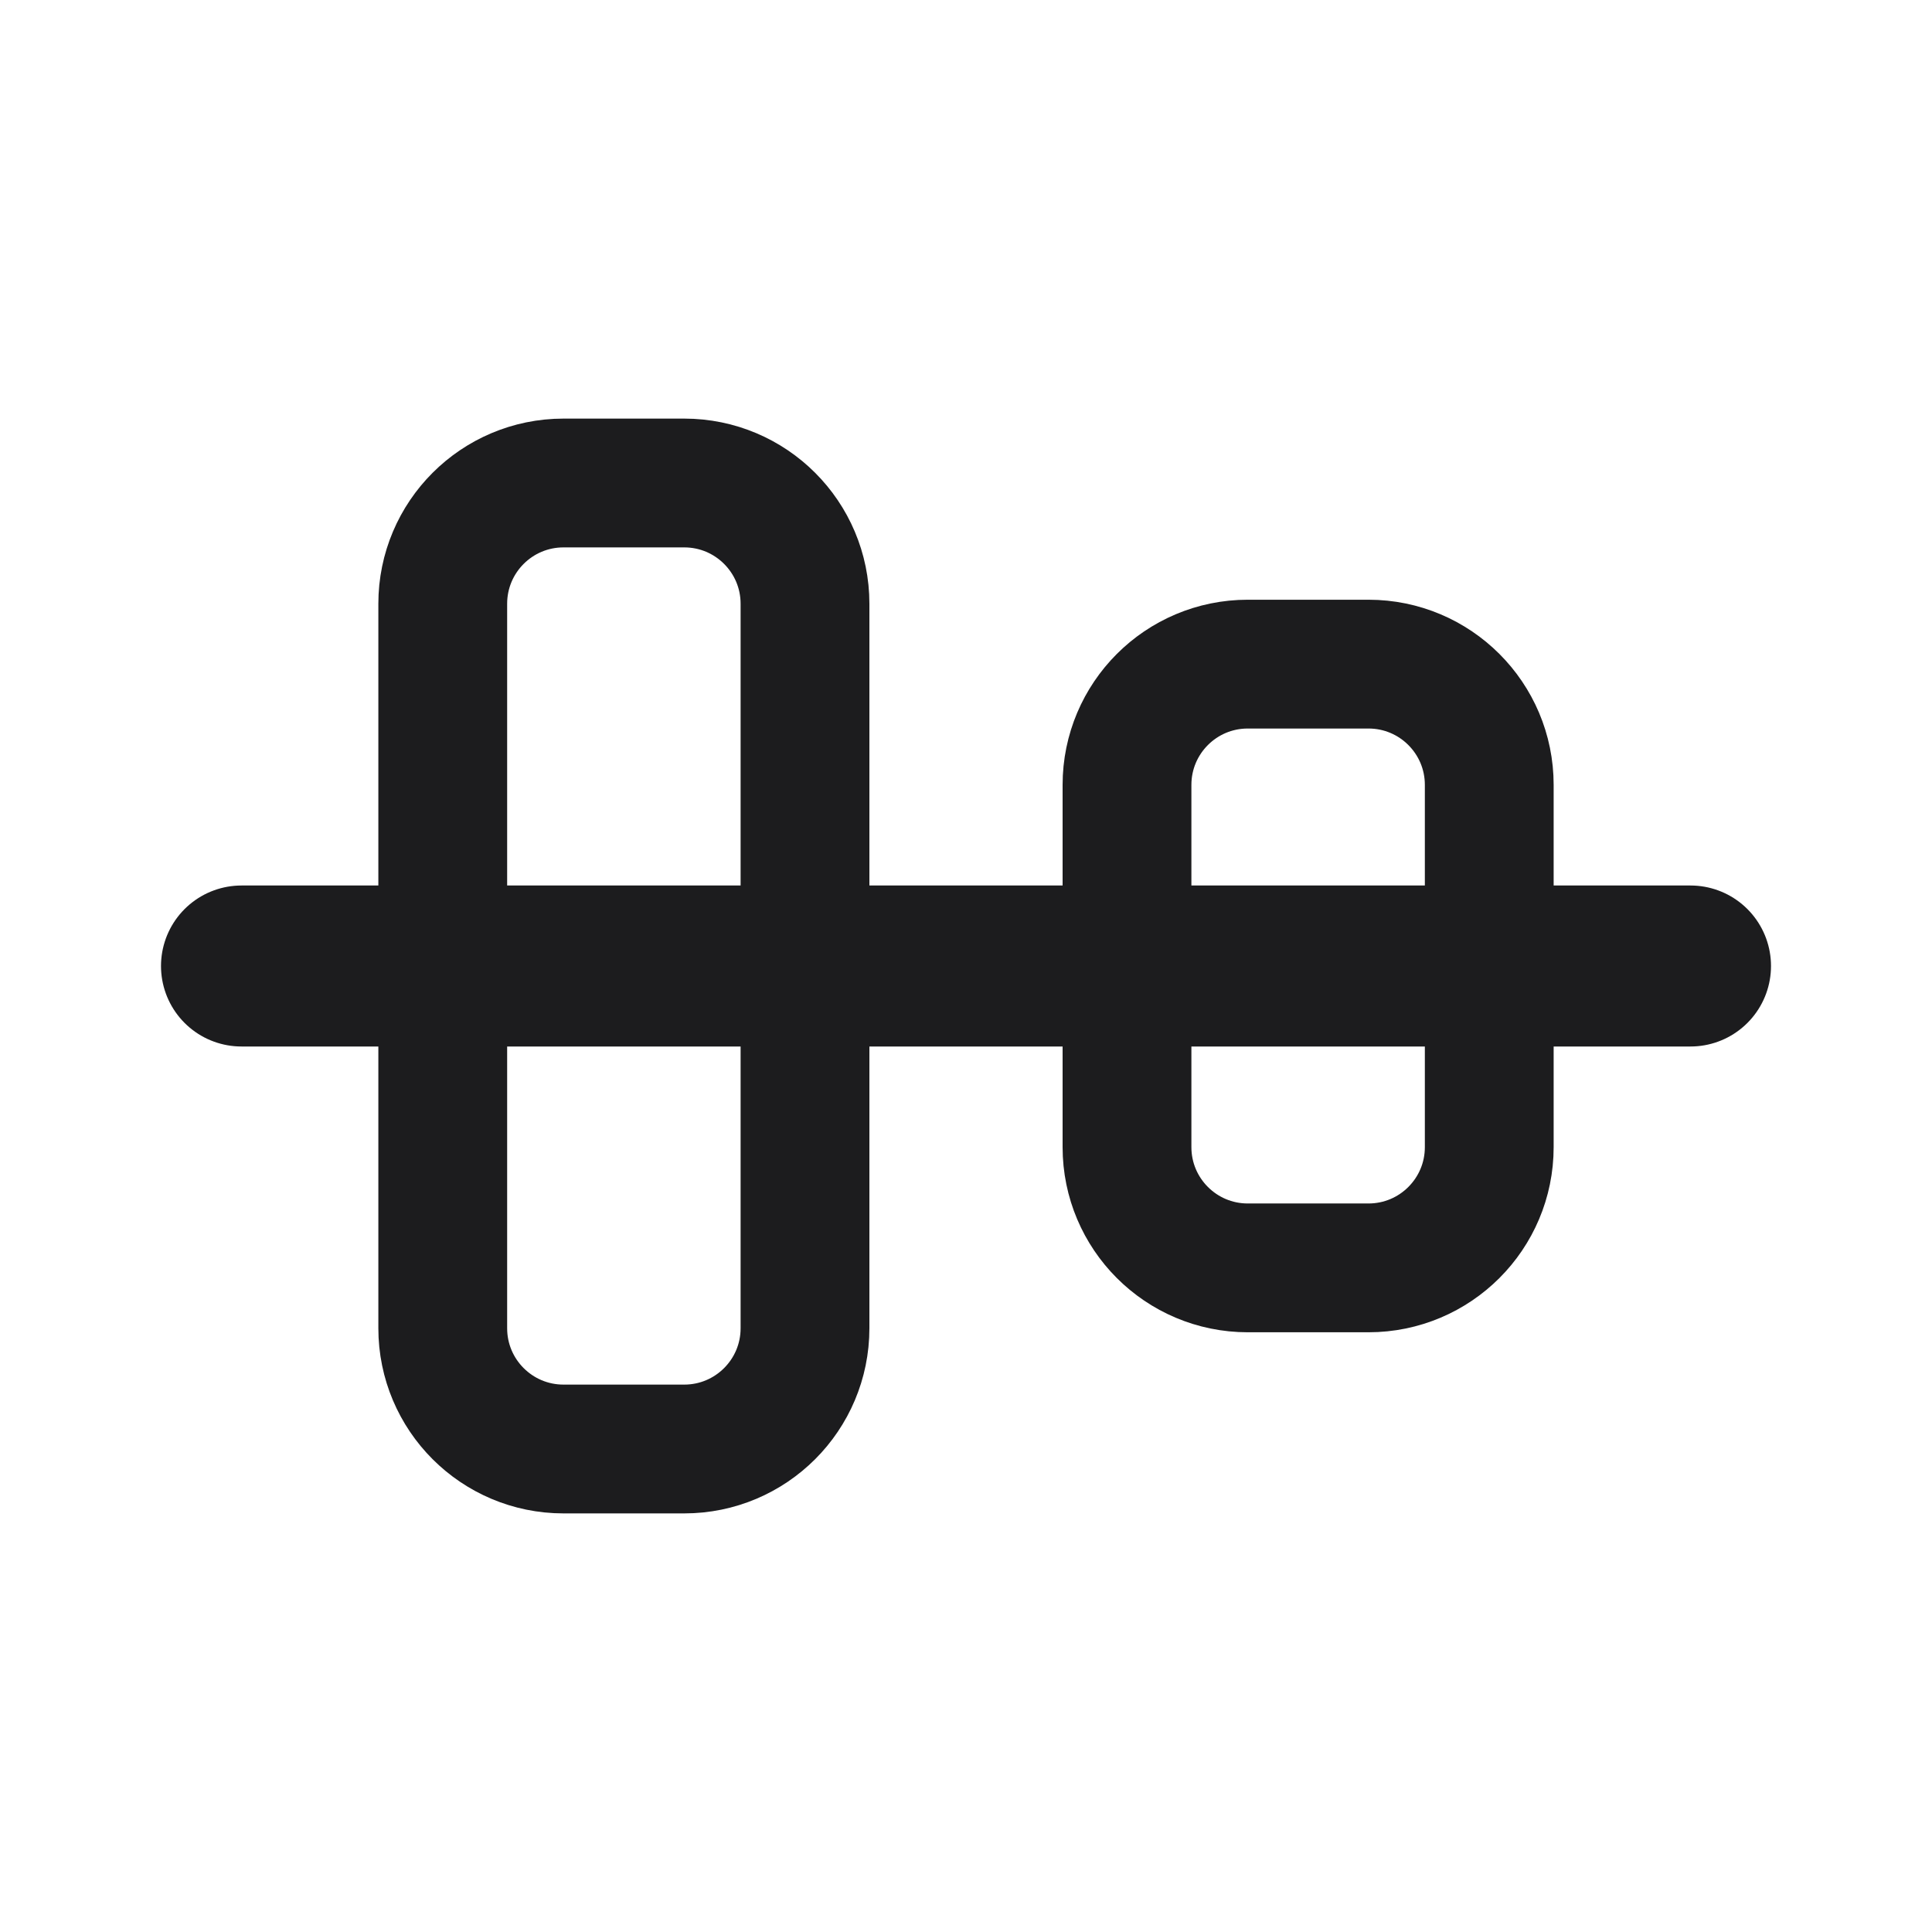
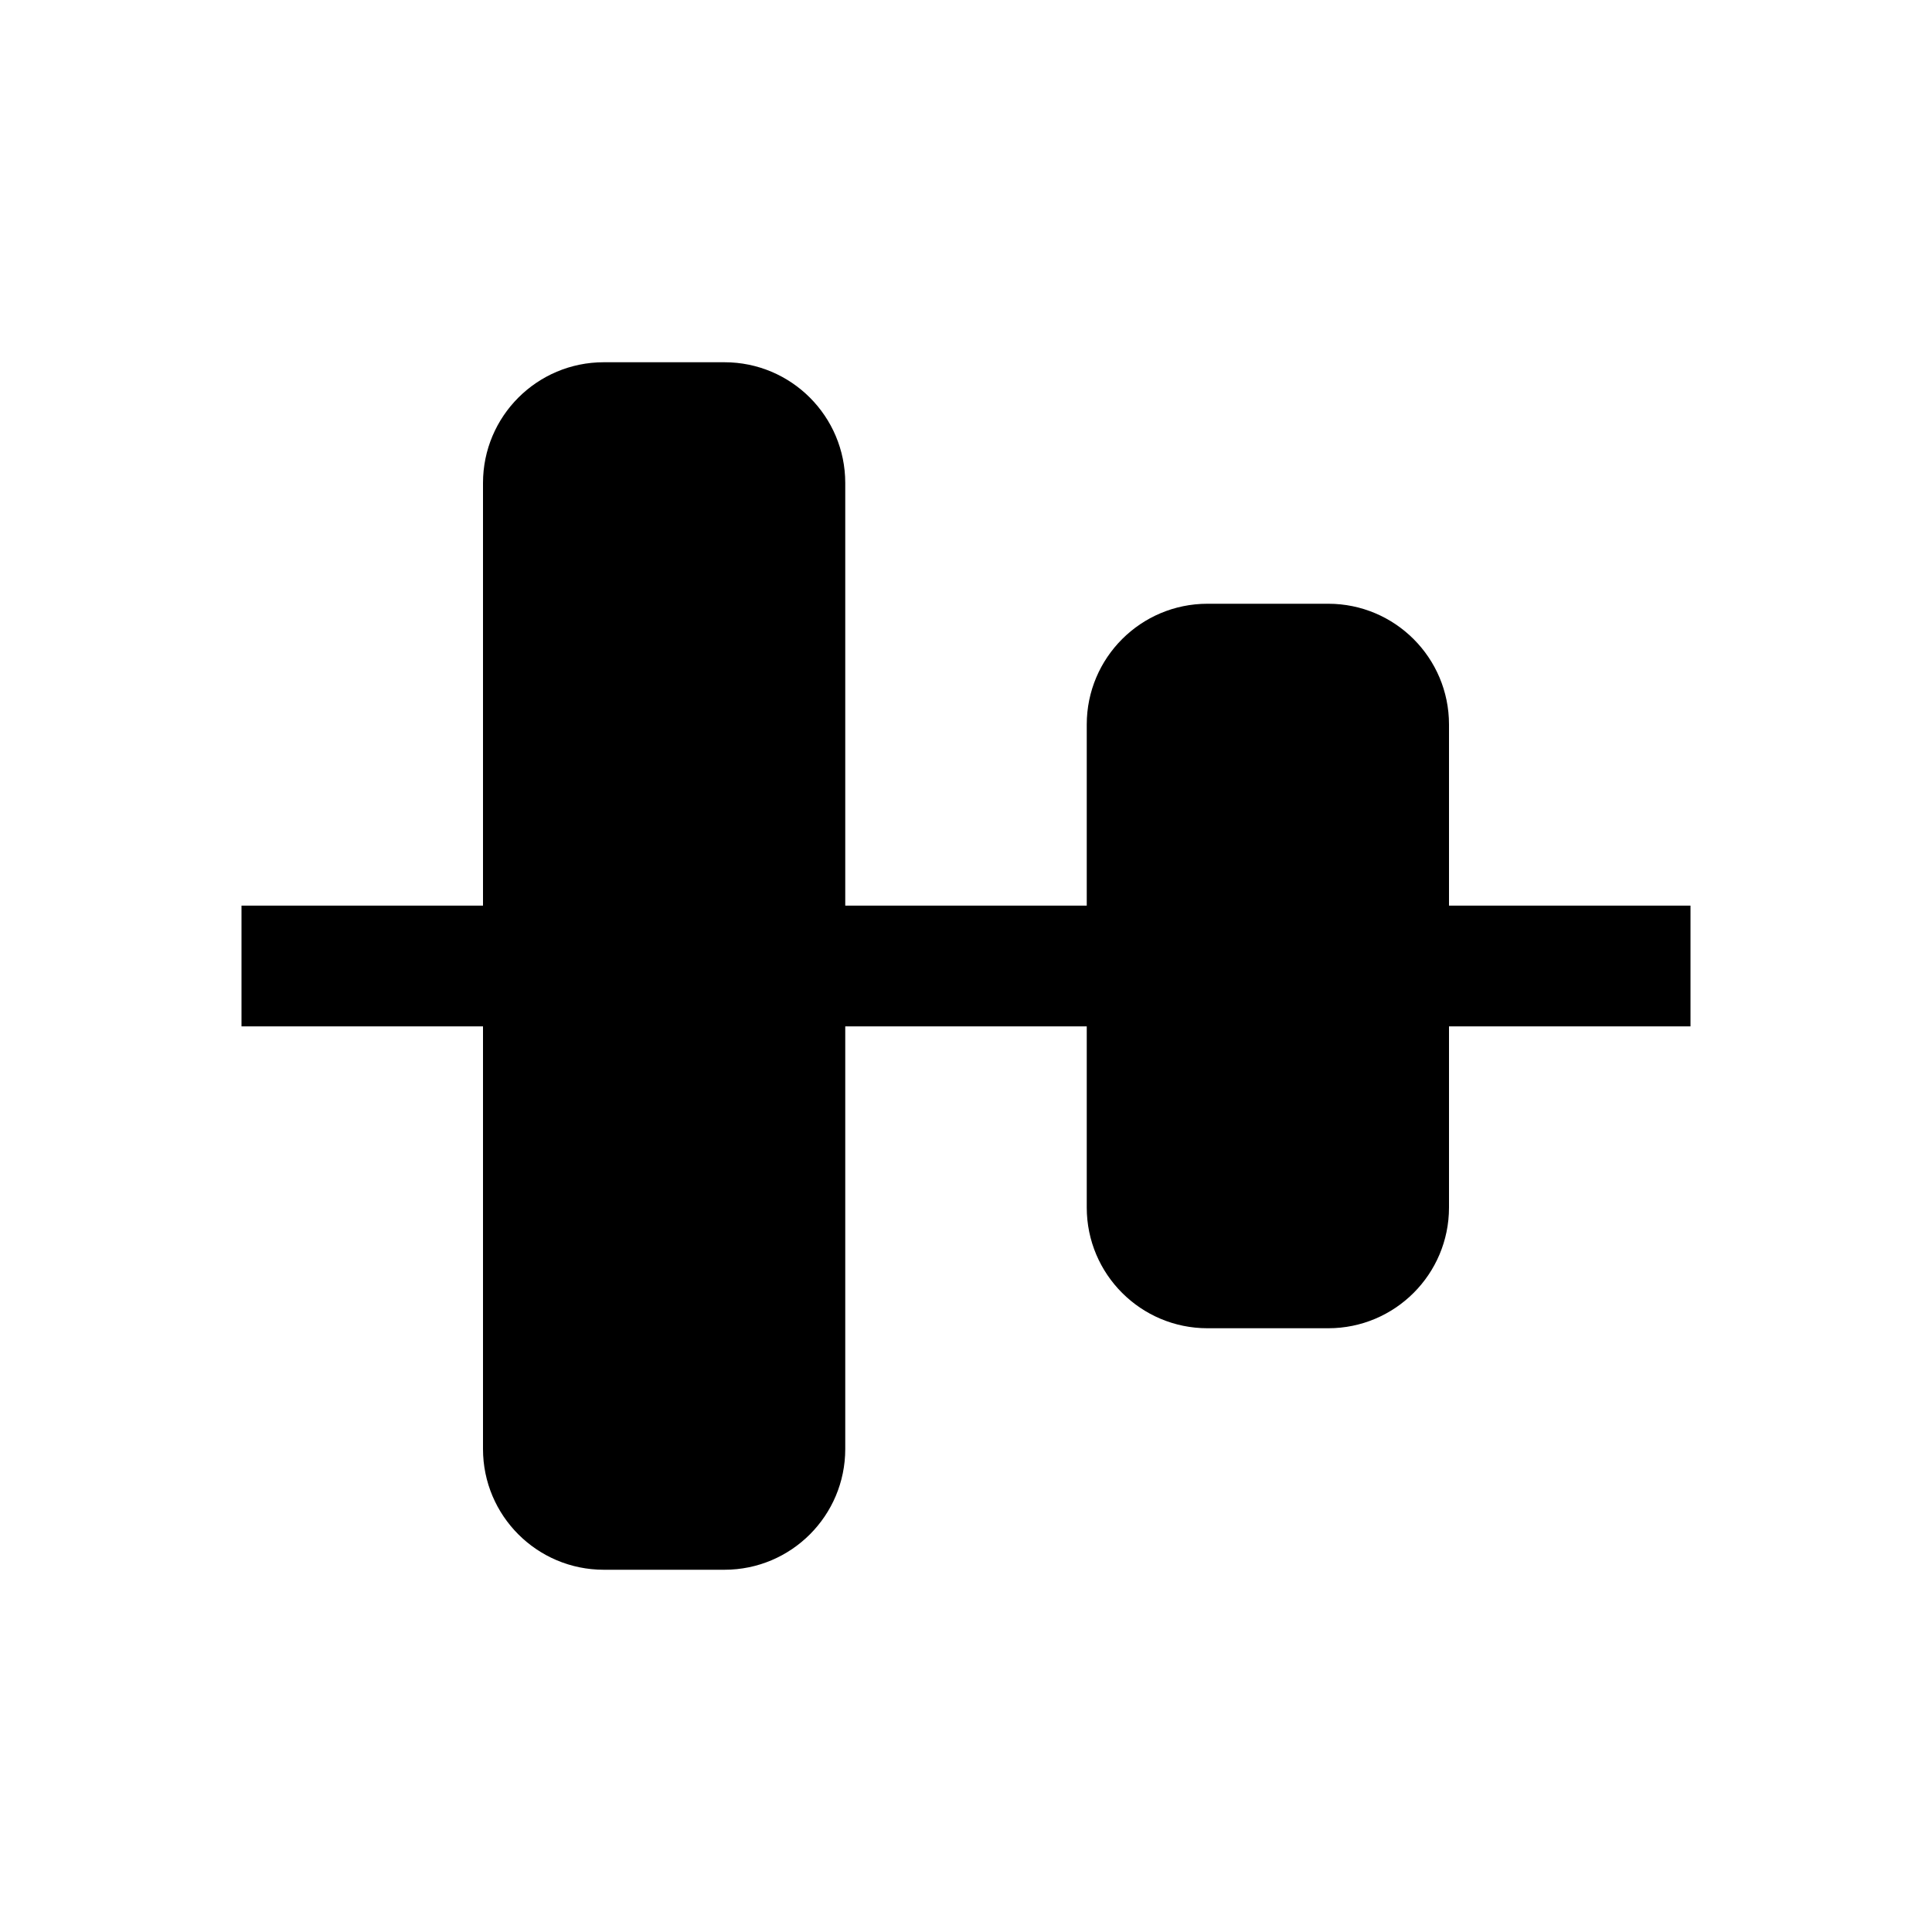
- <svg xmlns="http://www.w3.org/2000/svg" viewBox="0 0 24 24" width="24" height="24" fill="none">
-   <line x1="3" y1="12" x2="21" y2="12" stroke="#1C1C1E" stroke-width="2" stroke-linecap="round" />
-   <rect x="5.5" y="6" width="4.5" height="12" rx="1.5" fill="none" stroke="#1C1C1E" stroke-width="1.6" />
-   <rect x="14" y="8.25" width="4.5" height="7.5" rx="1.5" fill="none" stroke="#1C1C1E" stroke-width="1.6" />
+ <svg xmlns="http://www.w3.org/2000/svg" viewBox="0 0 16 16" width="16" height="16">
+   <rect x="2" y="7.5" width="12" height="1" fill="#000" />
+   <rect x="4" y="3" width="3" height="10" rx="1" fill="#000" />
+   <rect x="9" y="5" width="3" height="6" rx="1" fill="#000" />
</svg>
